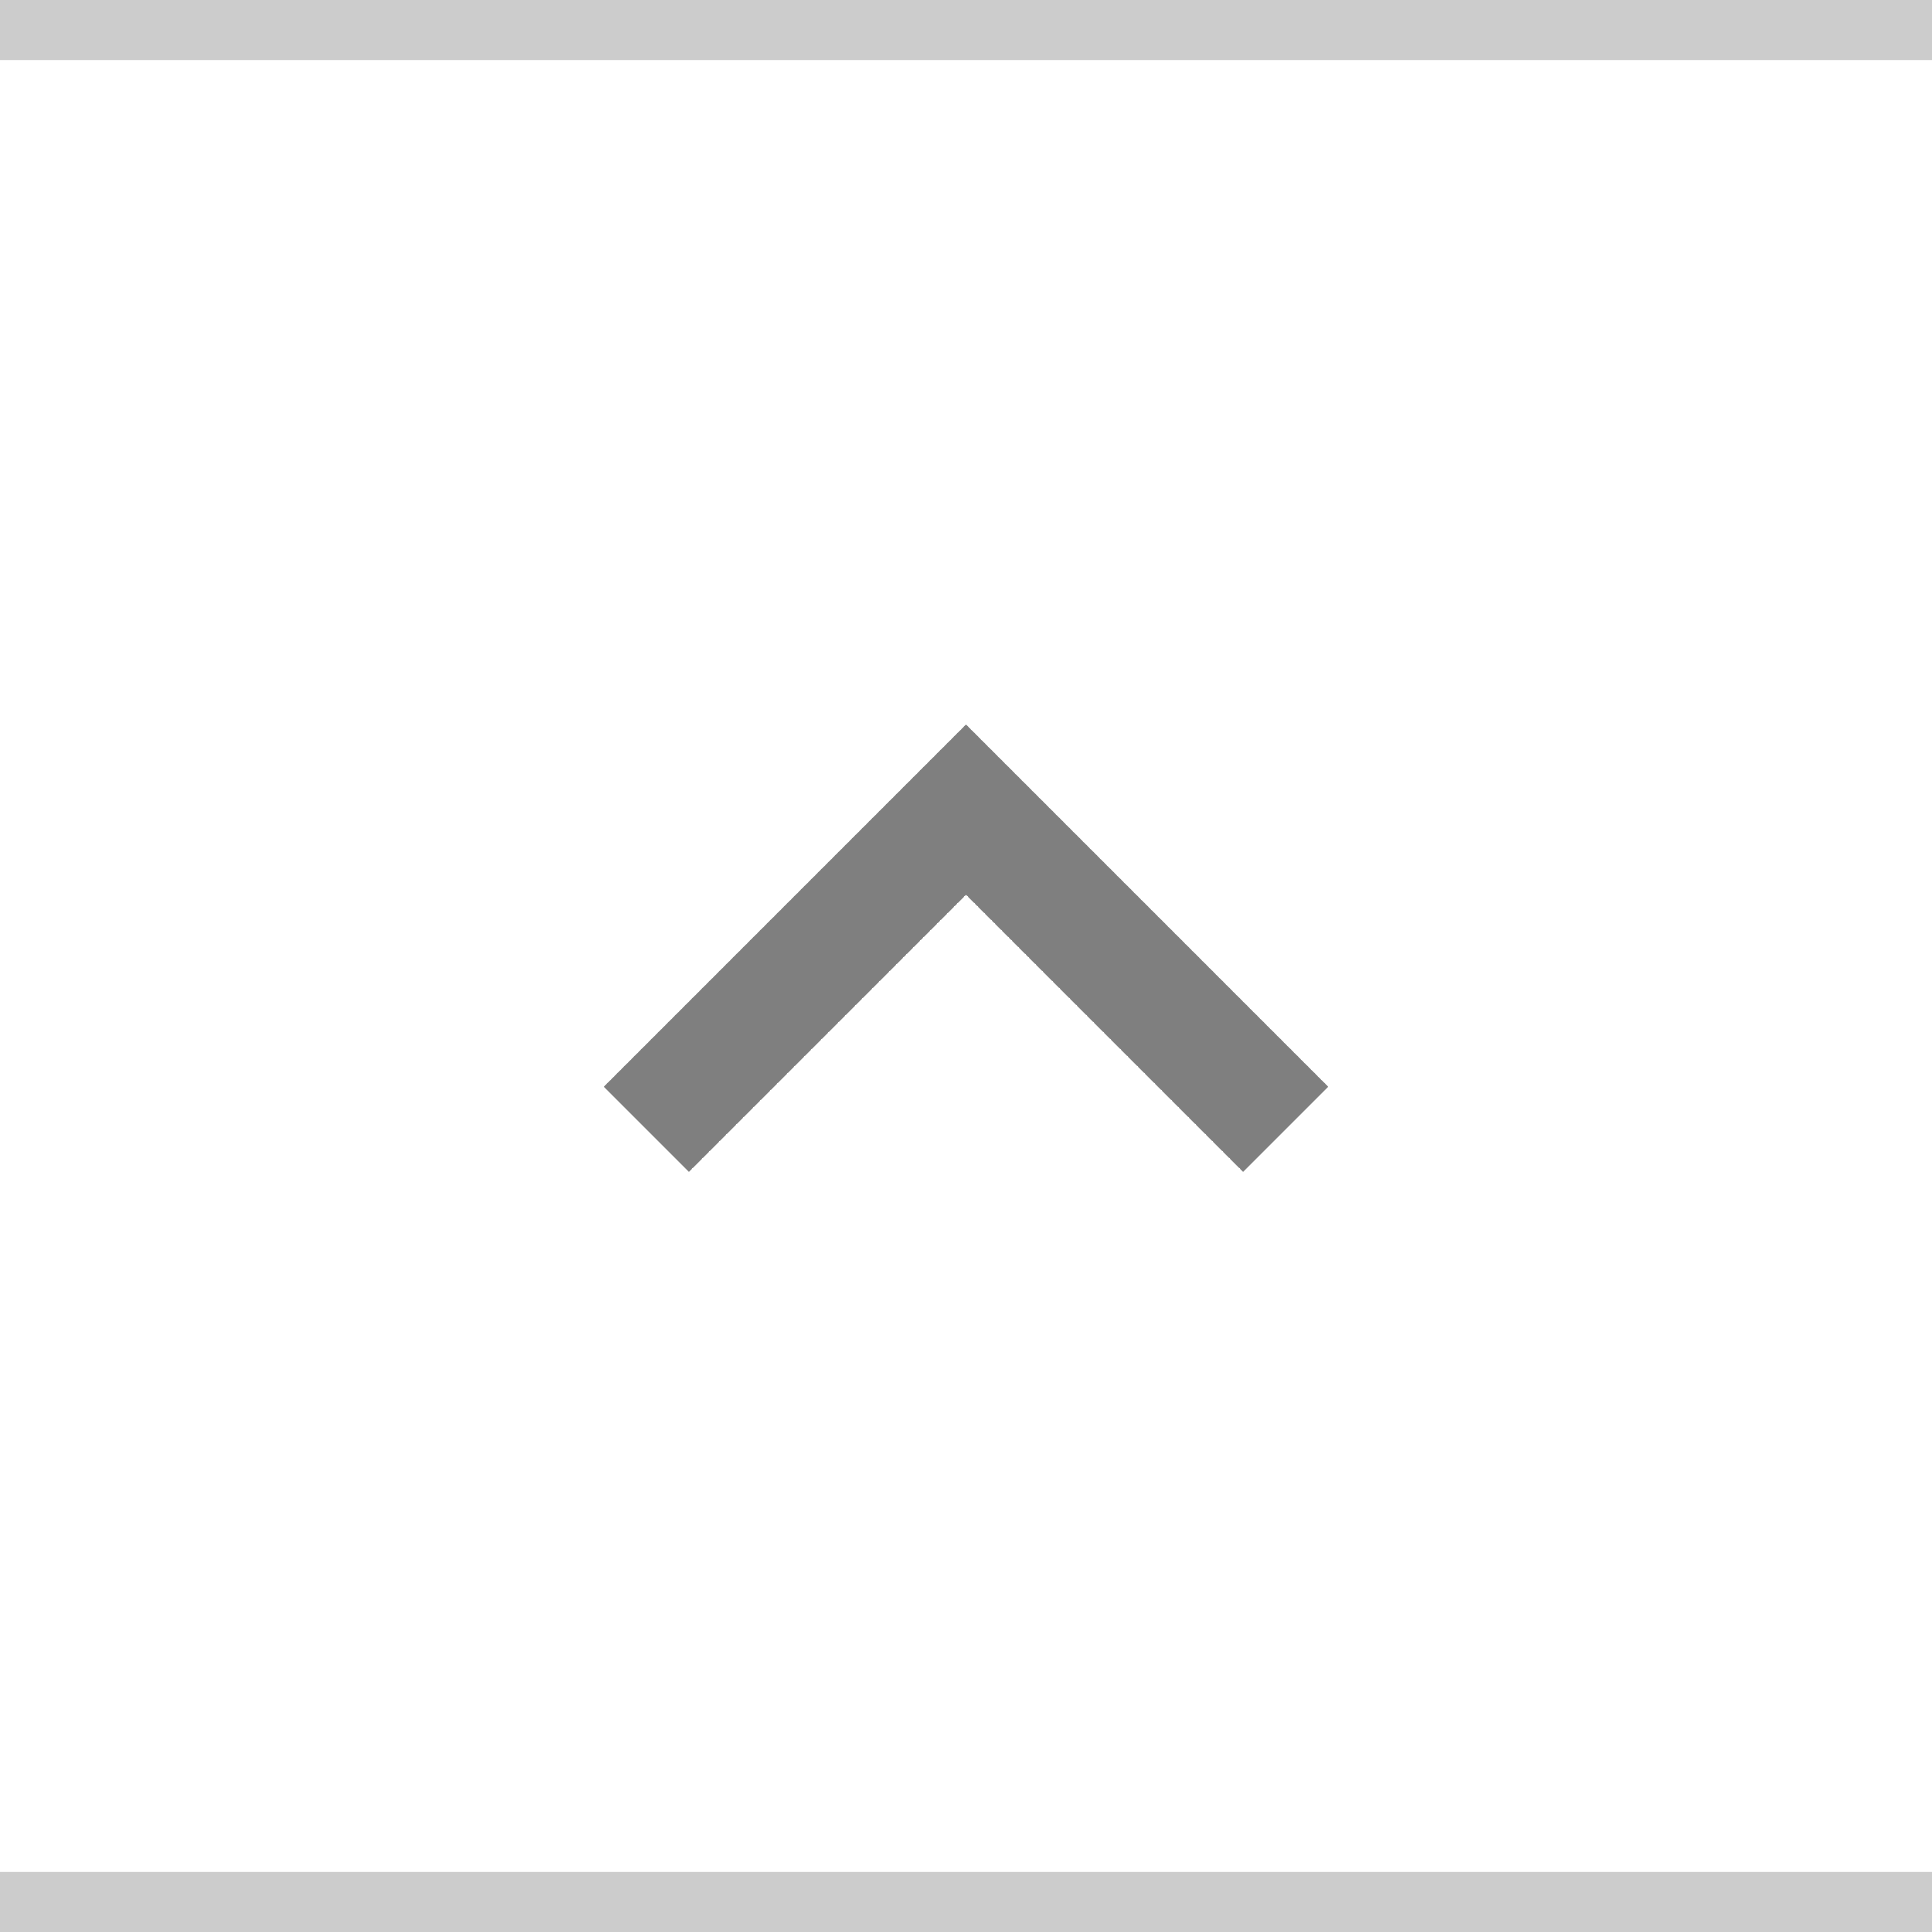
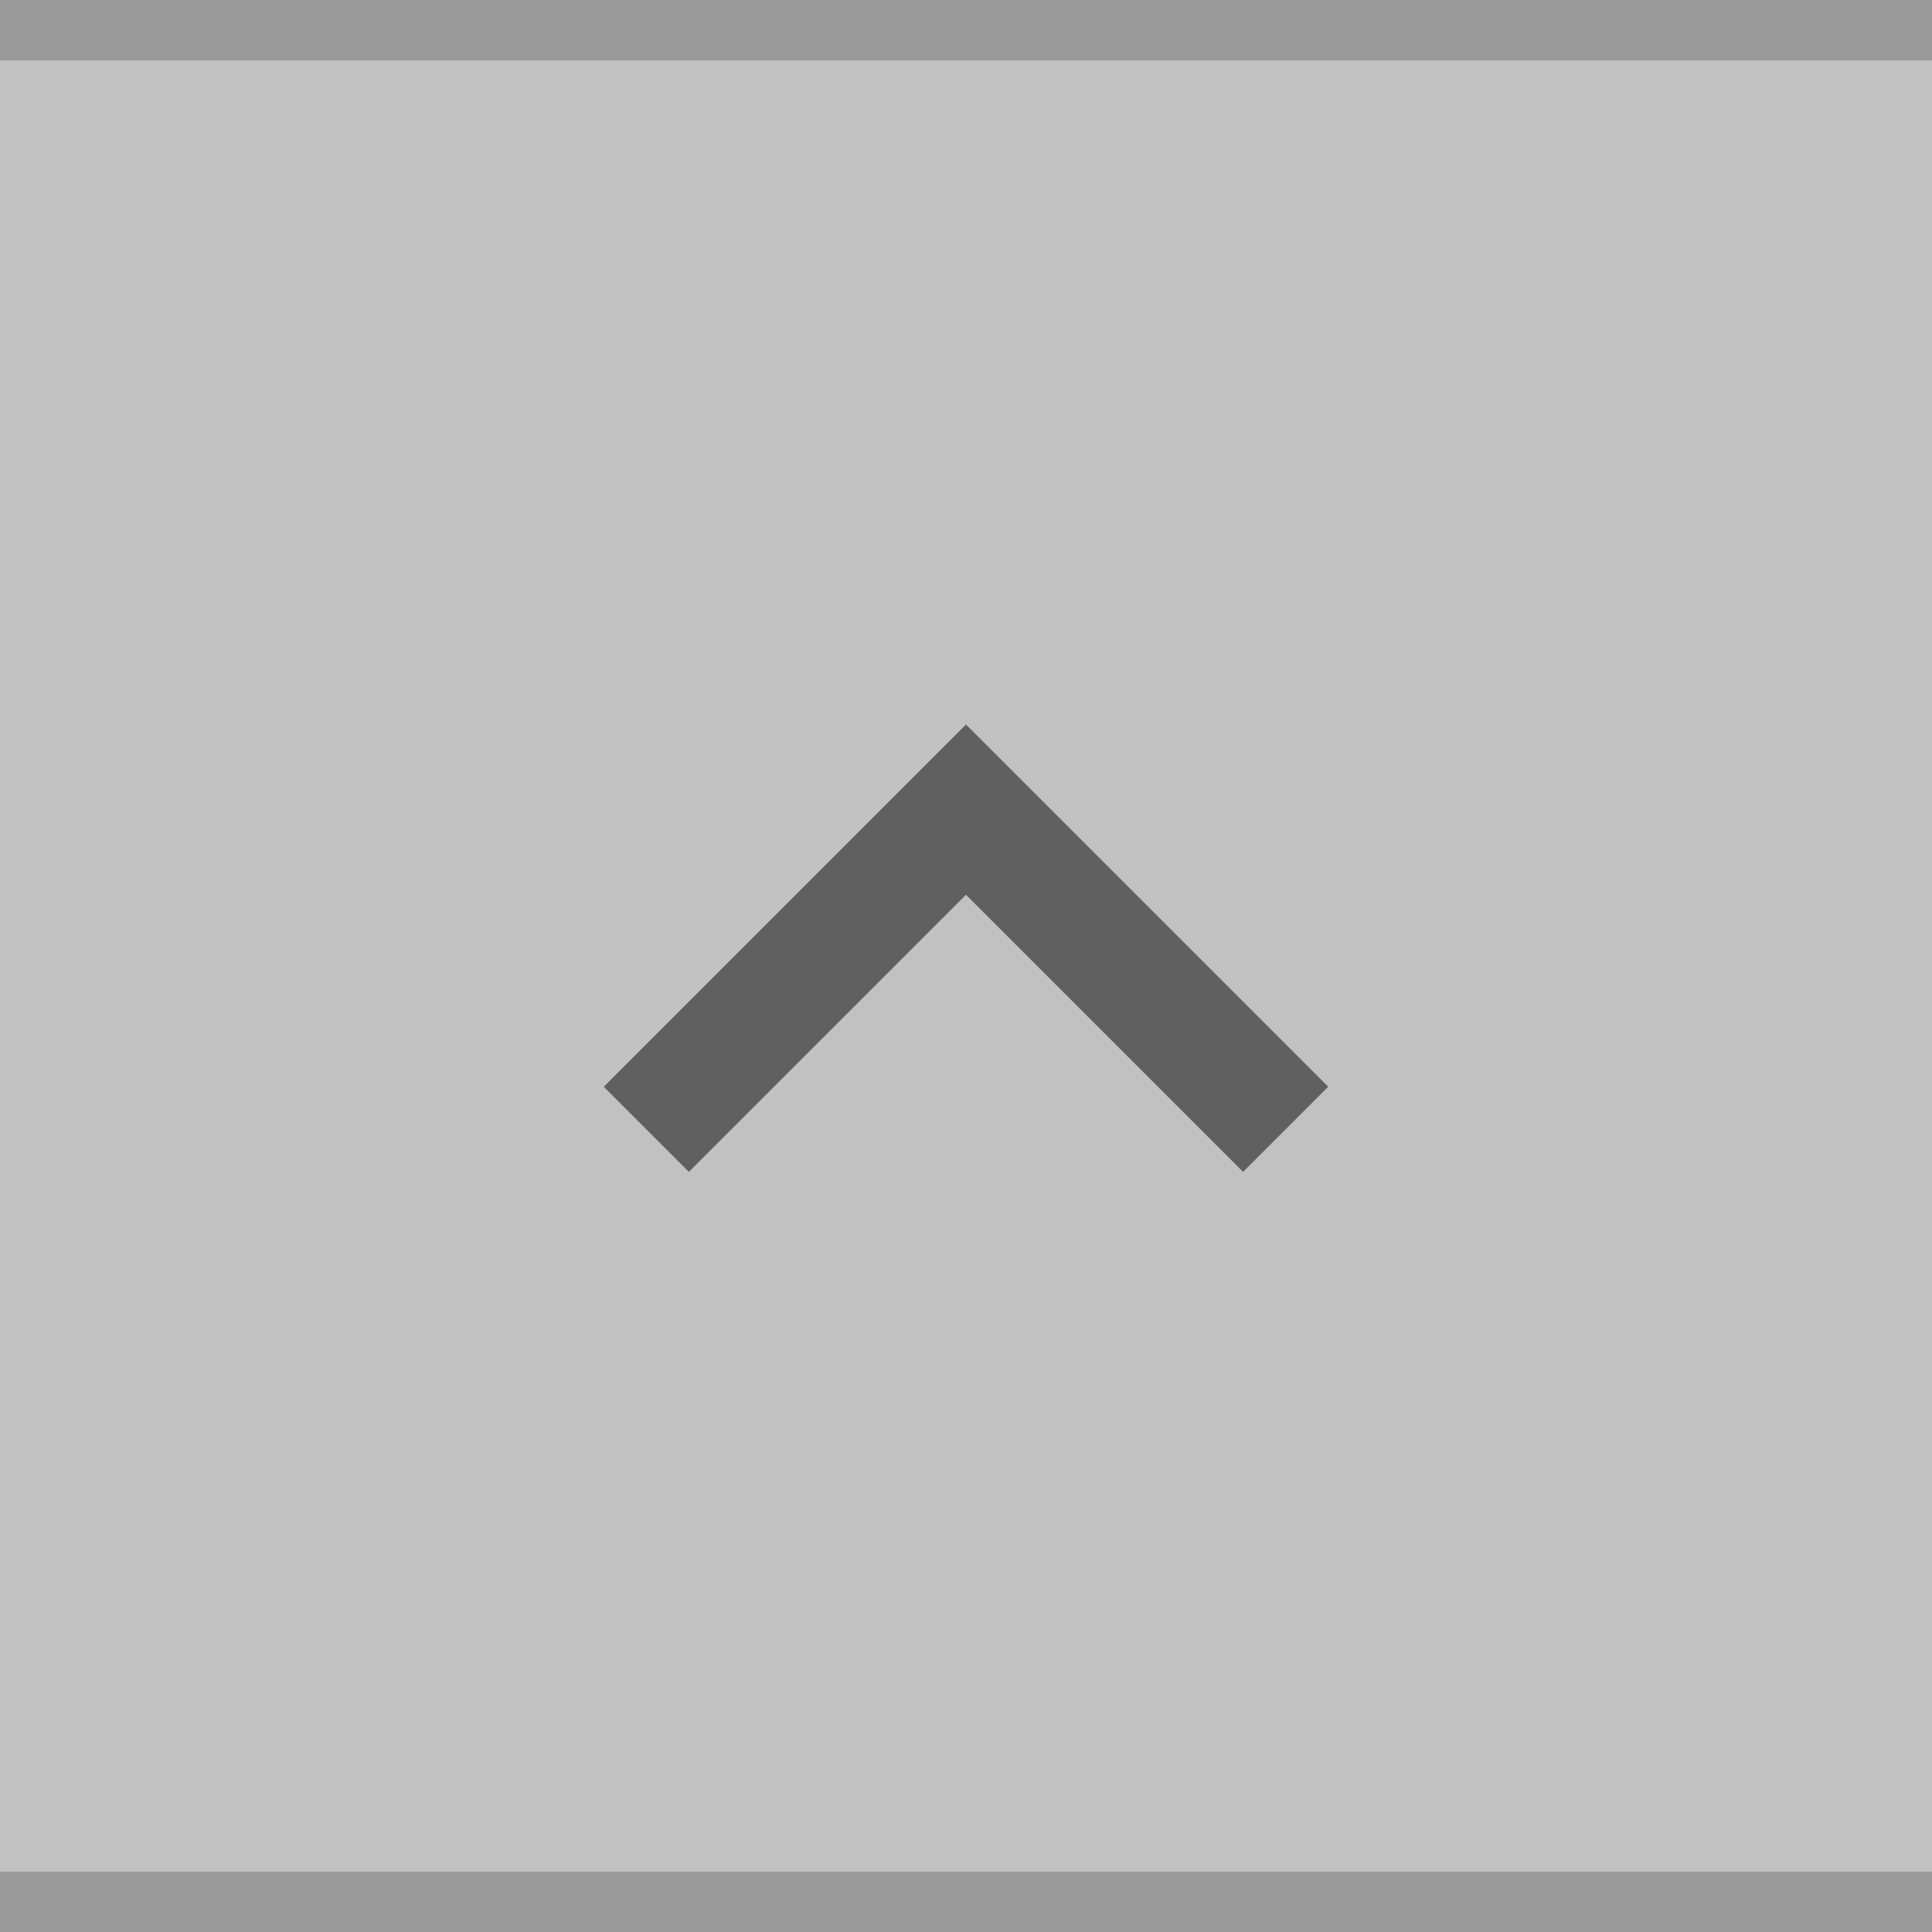
<svg xmlns="http://www.w3.org/2000/svg" width="32" height="32" viewBox="0 0 32 32" version="1.1" id="svg66">
  <defs id="defs70" />
-   <rect width="32" height="32" fill="#D6D6D6" id="rect56" style="fill:#ffffff;fill-opacity:1" />
-   <g style="opacity:0.5" fill="#000000" opacity="0.38" id="g64">
-     <circle cx="16" cy="16" r="12" opacity="0" id="circle60" />
-     <path d="m10 18 1.41 1.41 4.59-4.59 4.59 4.59 1.41-1.41-6-6z" id="path62" />
-   </g>
+   <rect width="32" height="32" fill="#D6D6D6" id="rect56" style="fill:#c1c1c1;fill-opacity:1" />
+   <path d="M 10,18 11.41,19.41 16,14.82 20.59,19.41 22,18 16,12 Z" id="path62" style="opacity:0.5;fill:#000000" />
  <rect width="32" height="1" fill="#FFFFFF" fill-opacity="0.4" id="rect166" style="opacity:0.2;fill:#000000;fill-opacity:1" x="0" y="0" />
  <rect width="32" height="1" fill="#FFFFFF" fill-opacity="0.4" id="rect166-3" style="opacity:0.2;fill:#000000;fill-opacity:1" x="0" y="31" />
</svg>
